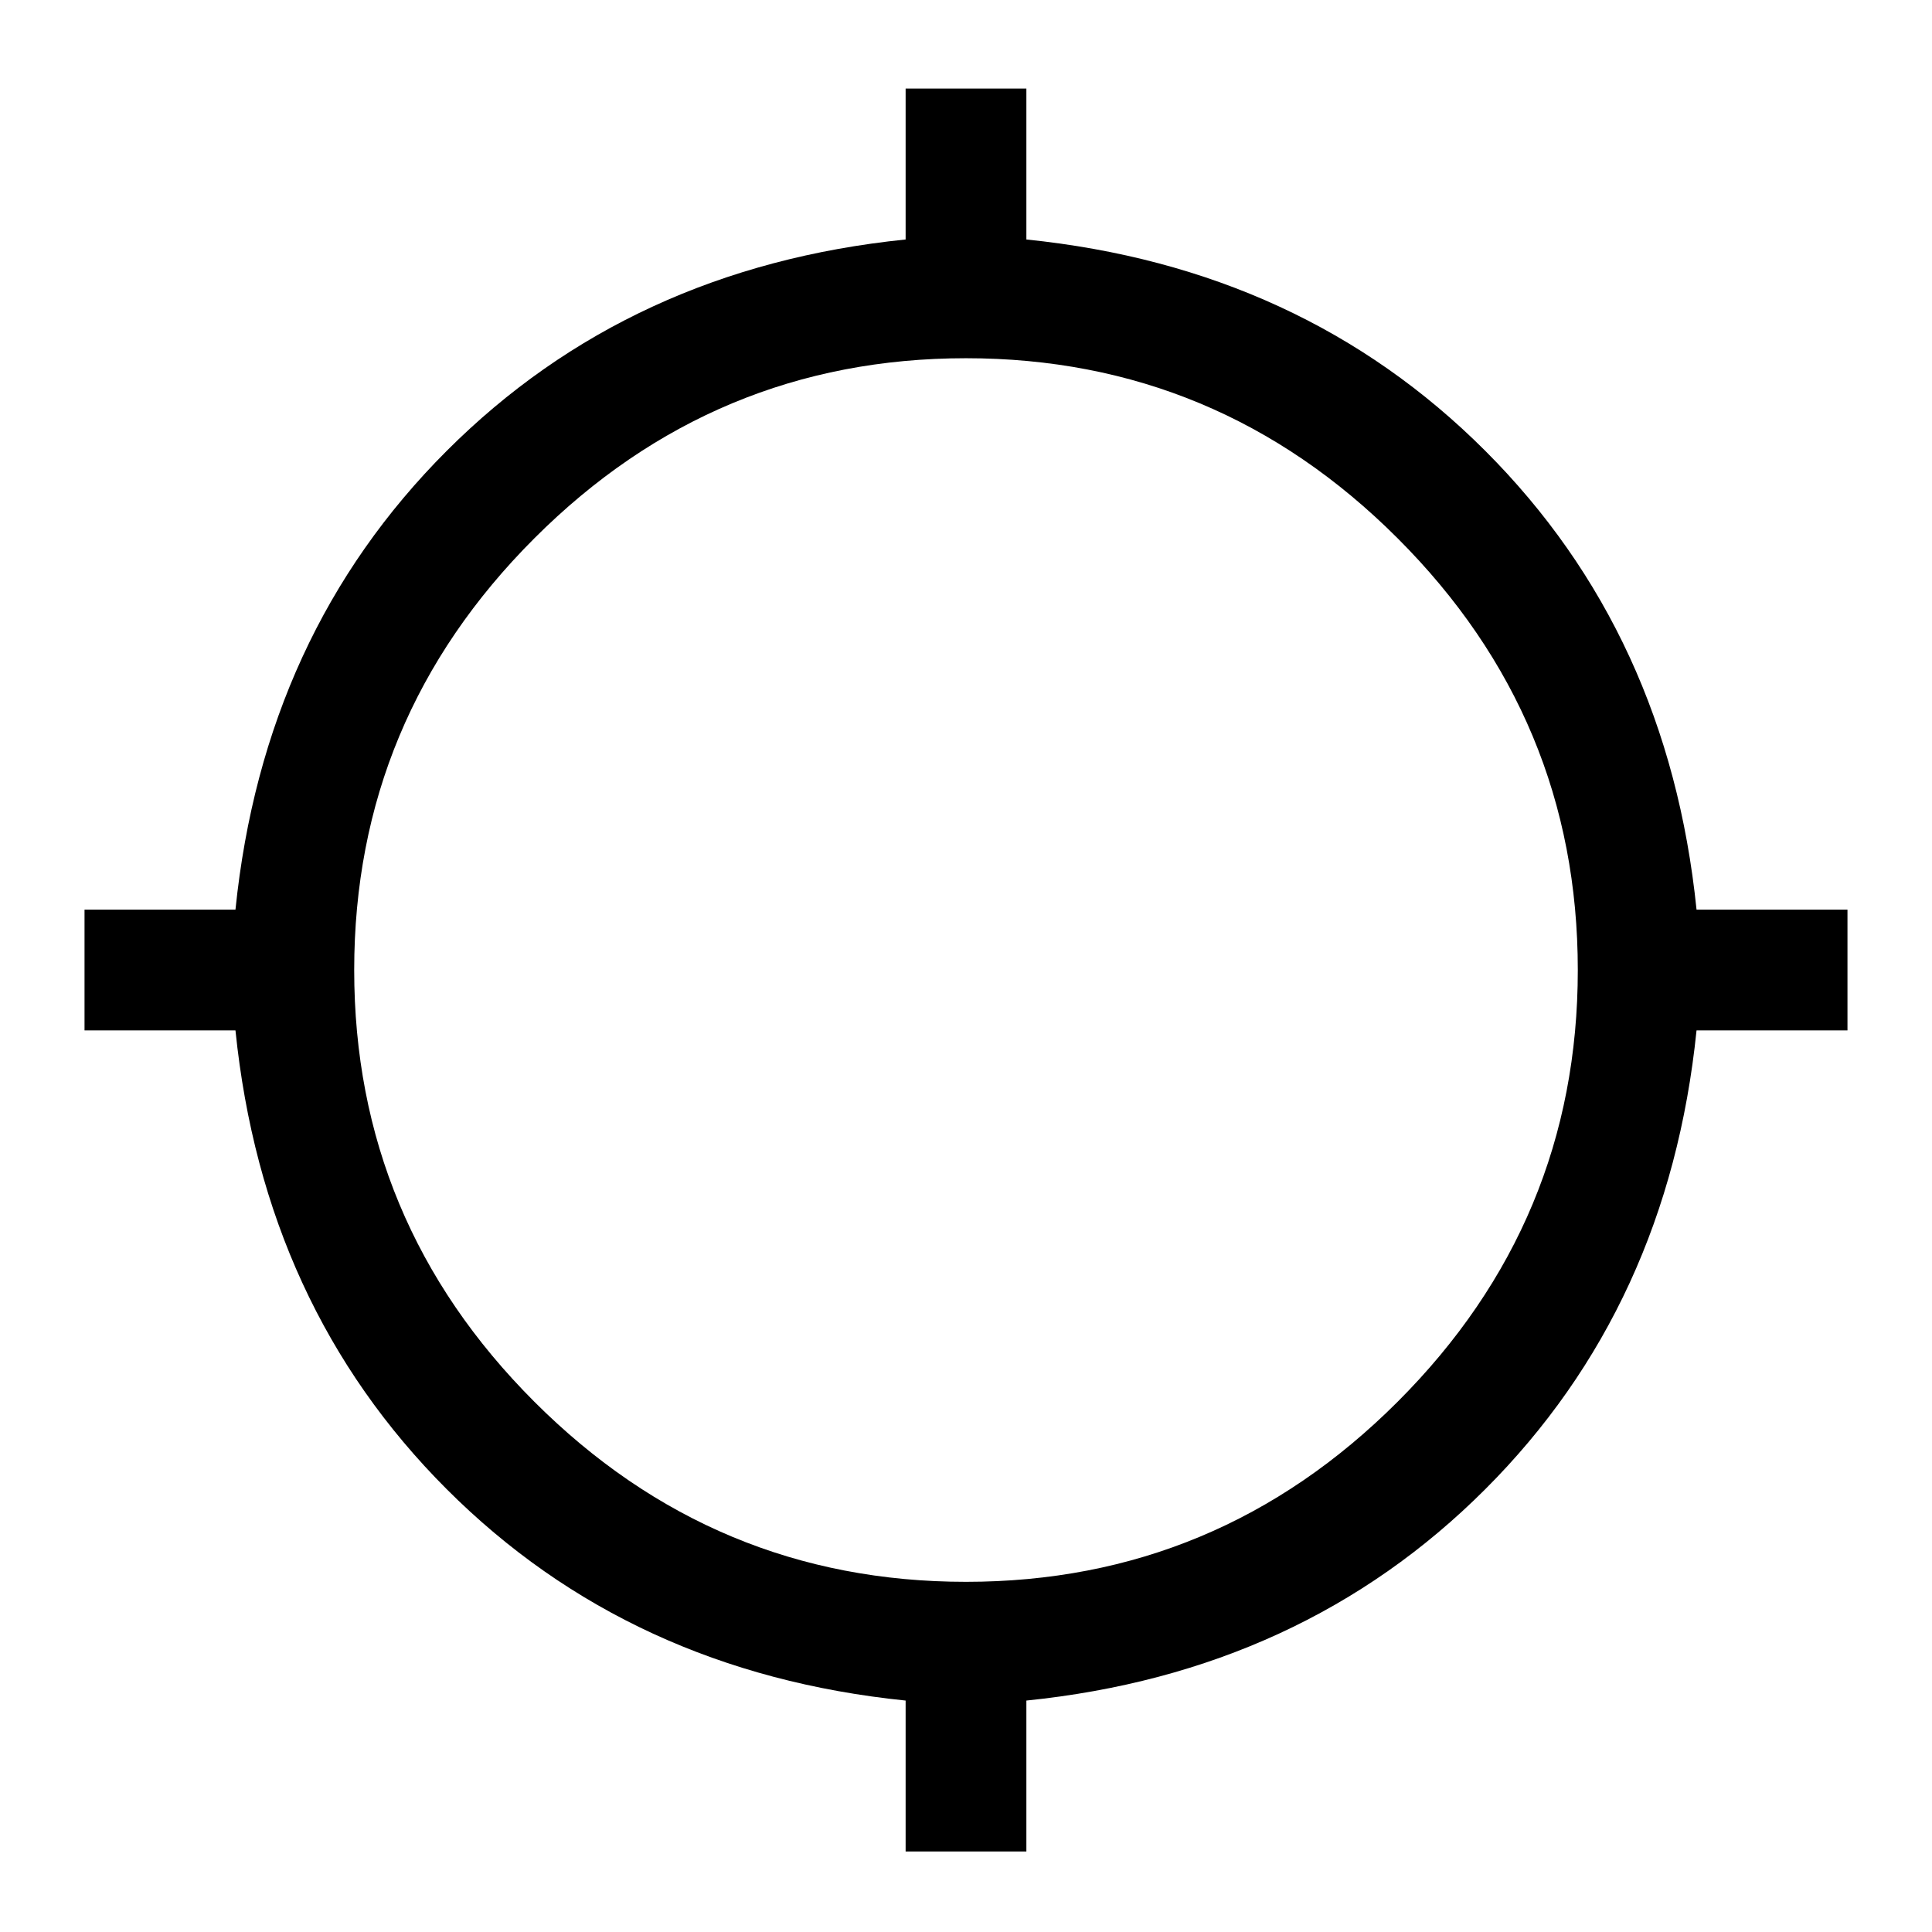
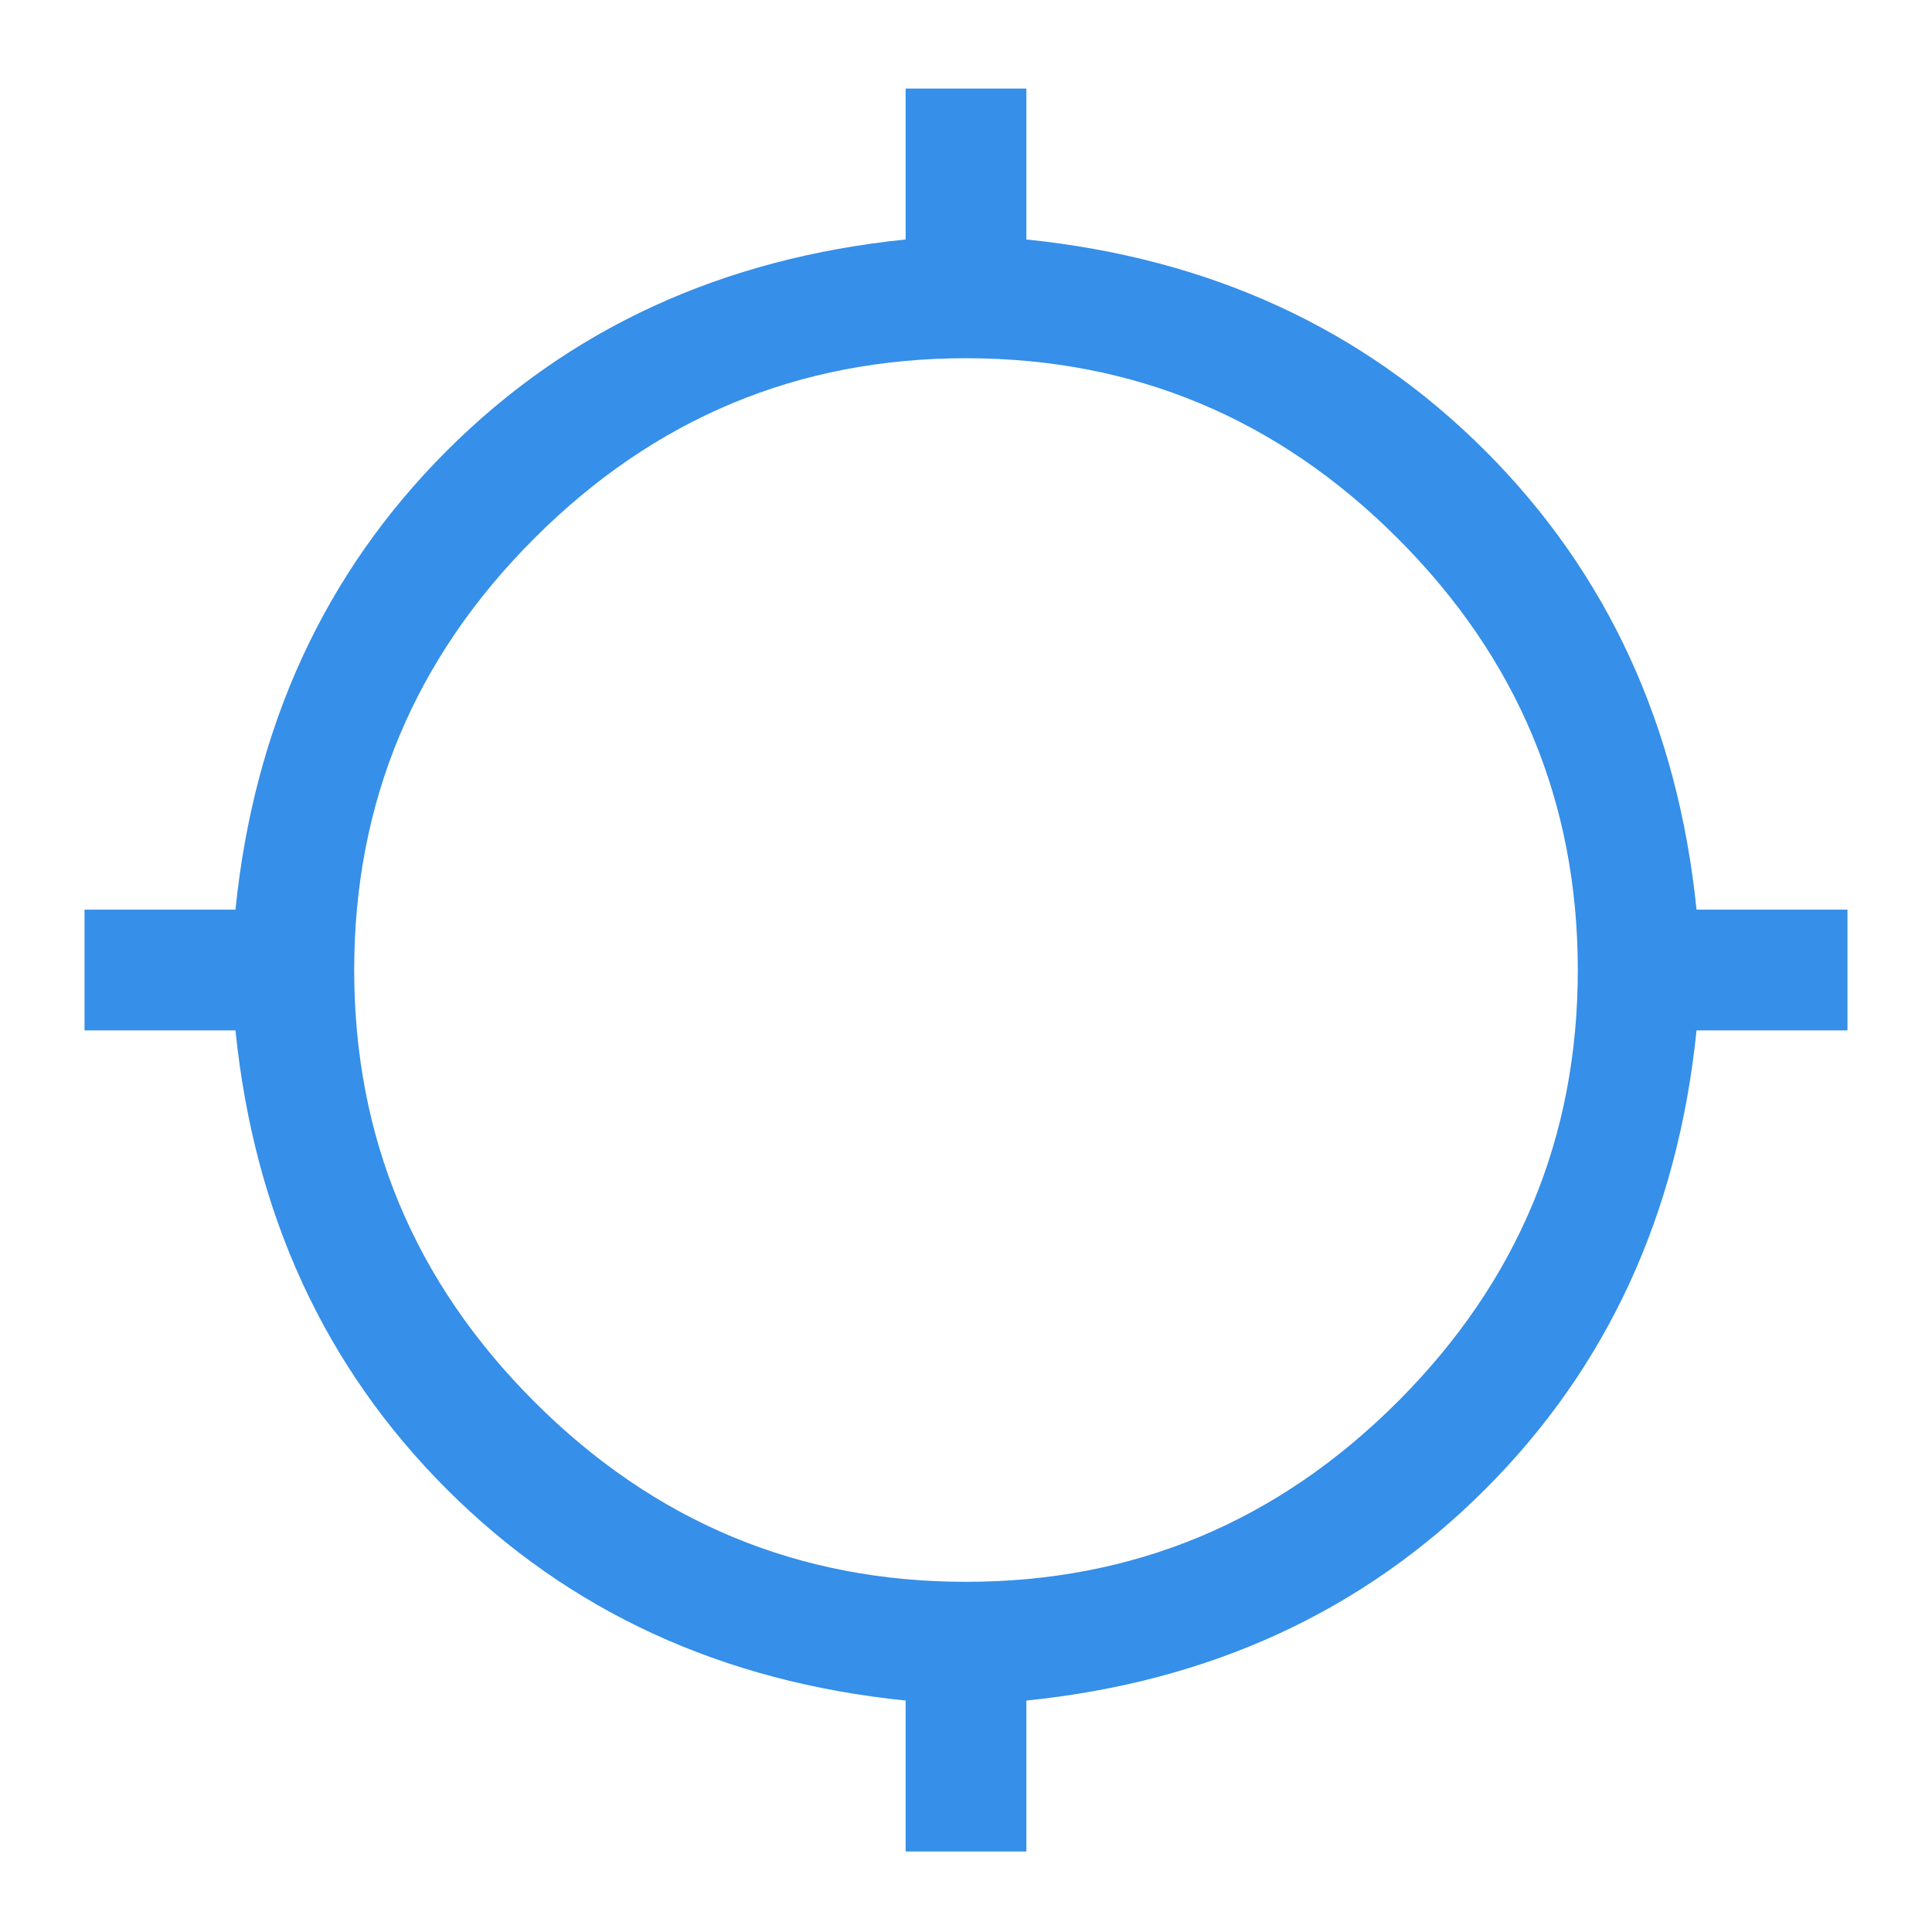
<svg xmlns="http://www.w3.org/2000/svg" height="48" viewBox="0 96 960 960" width="48">
-   <path fill="currentColor" d="M450 1016v-75q-137-14-228-105T117 608H42v-60h75q14-137 105-228t228-105v-75h60v75q137 14 228 105t105 228h75v60h-75q-14 137-105 228T510 941v75h-60Zm30-134q125 0 214.5-89.5T784 578q0-125-89.5-214.5T480 274q-125 0-214.5 89.5T176 578q0 125 89.5 214.5T480 882Z" />
+   <path fill="#368fe8" d="M450 1016v-75q-137-14-228-105T117 608H42v-60h75q14-137 105-228t228-105v-75h60v75q137 14 228 105t105 228h75v60h-75q-14 137-105 228T510 941v75h-60Zm30-134q125 0 214.5-89.5T784 578q0-125-89.5-214.5T480 274q-125 0-214.5 89.5T176 578q0 125 89.5 214.5T480 882Z" />
</svg>
